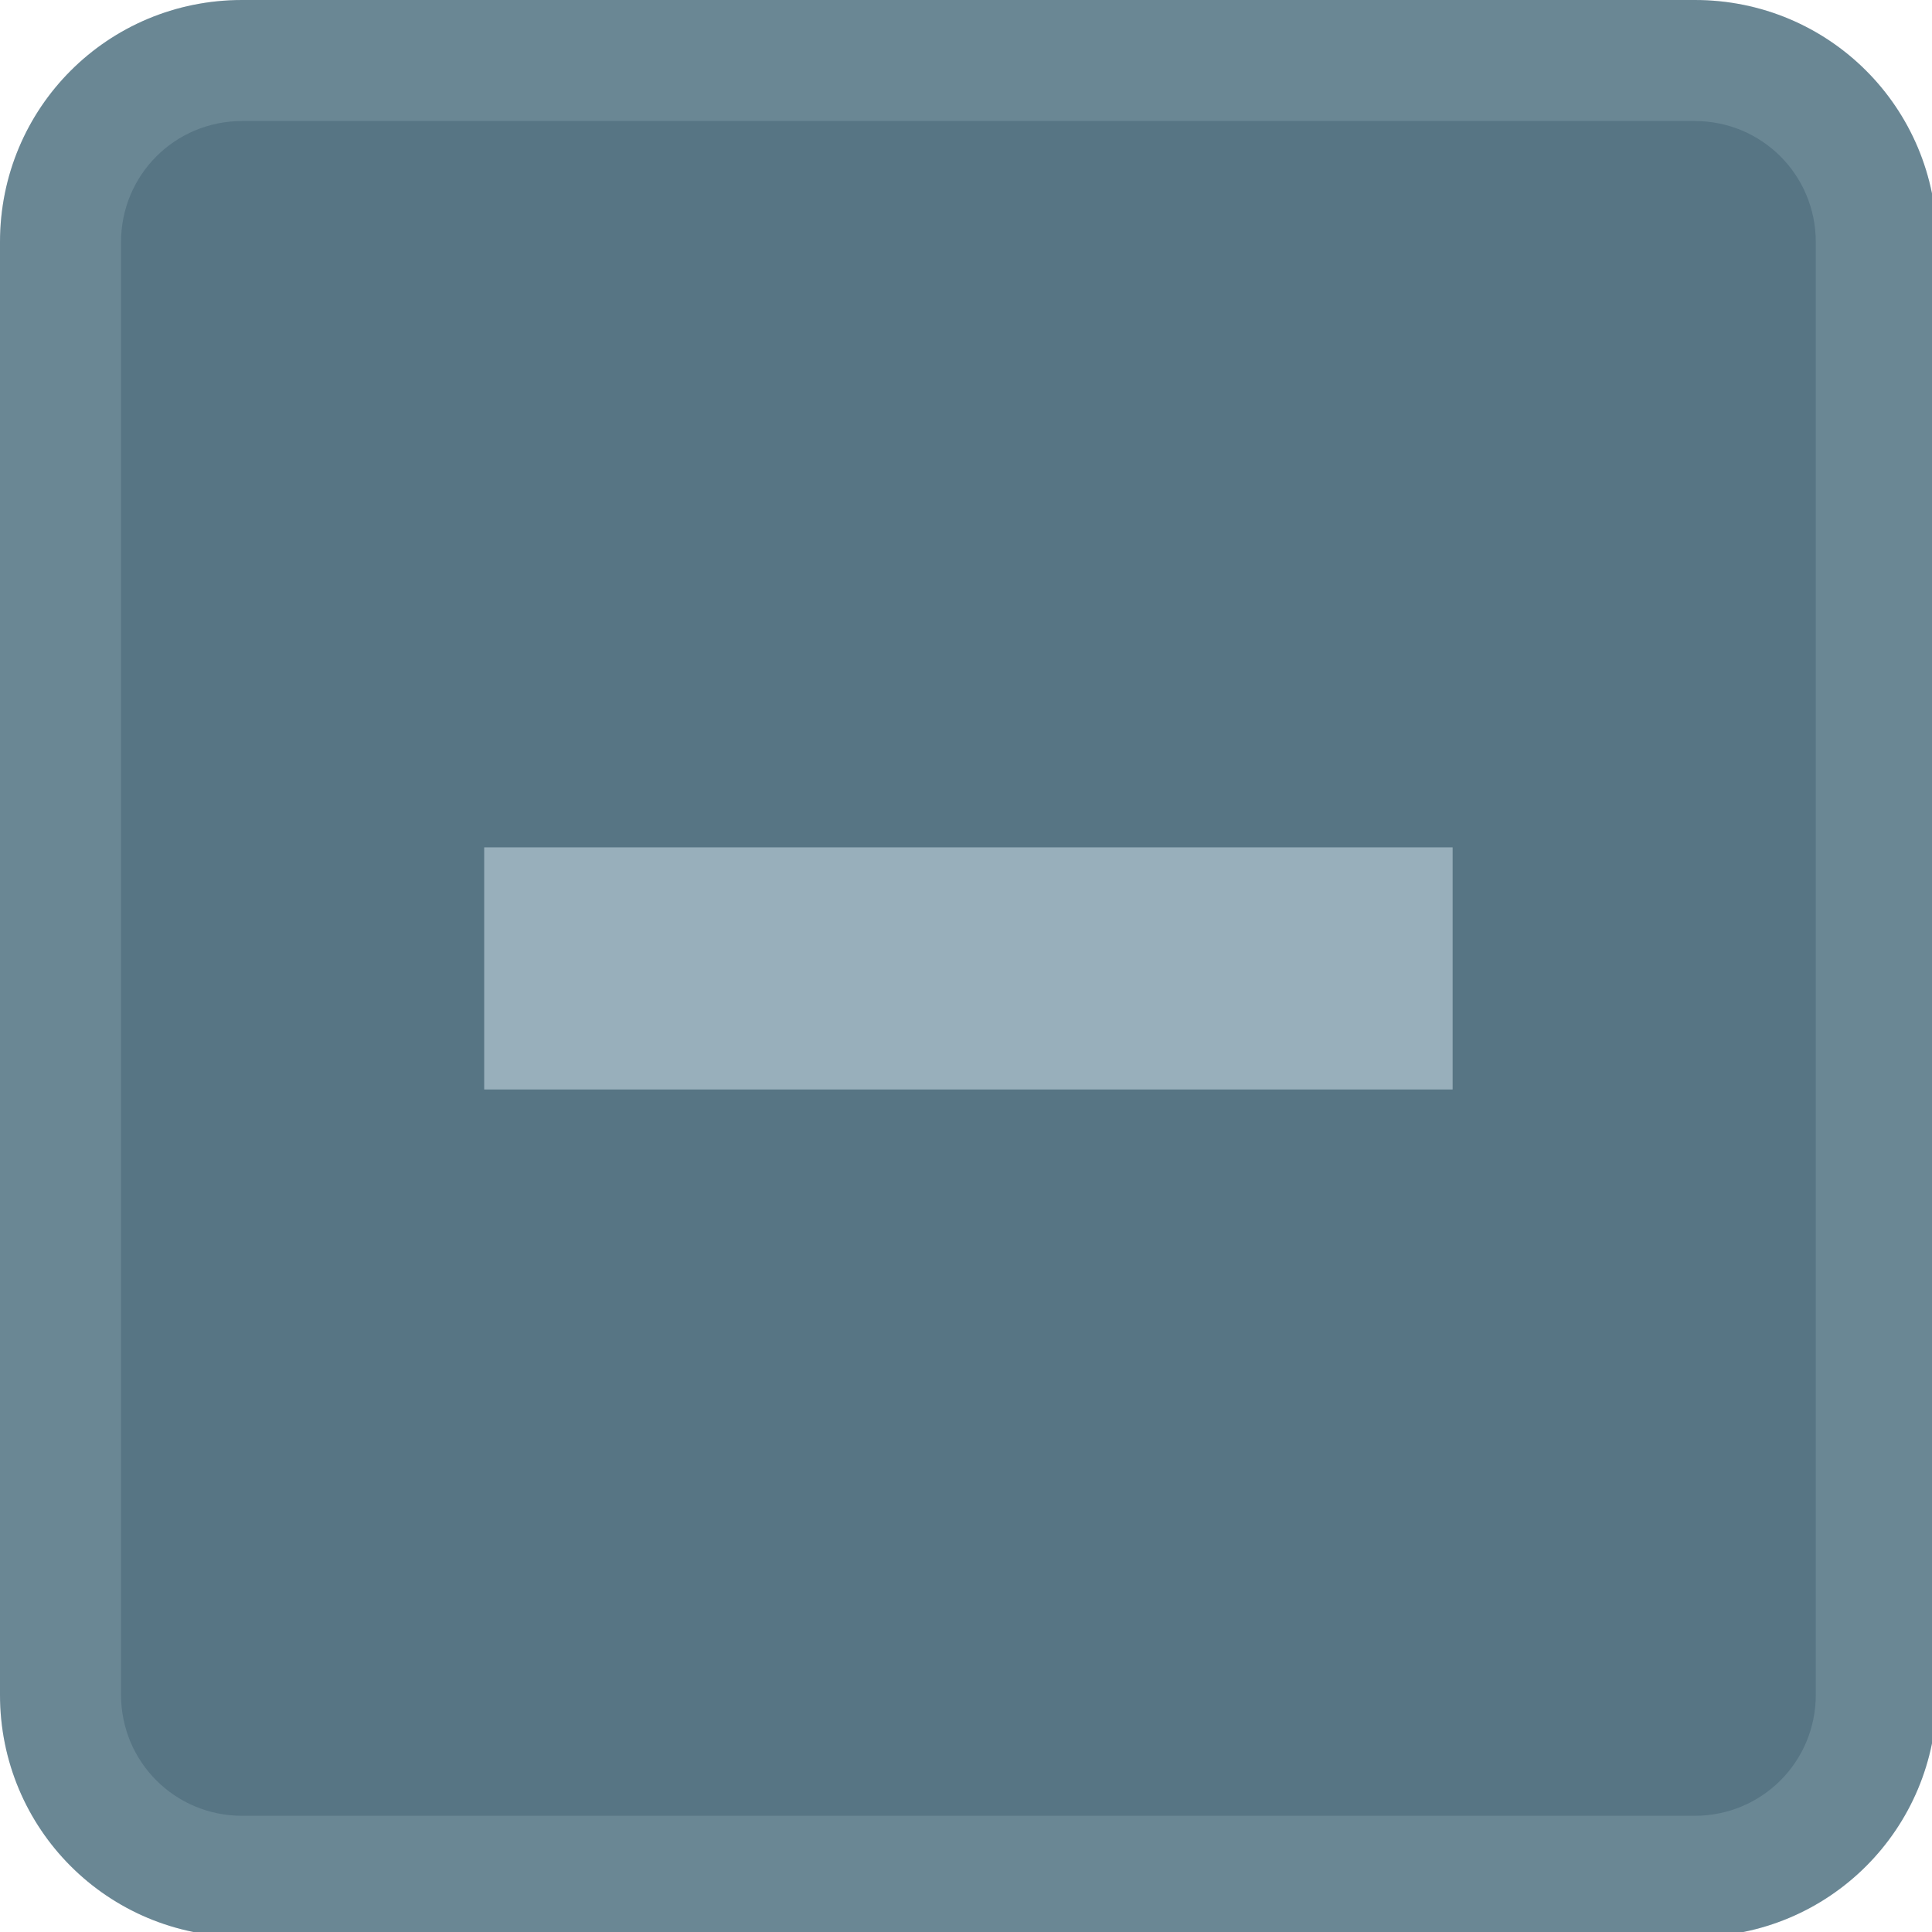
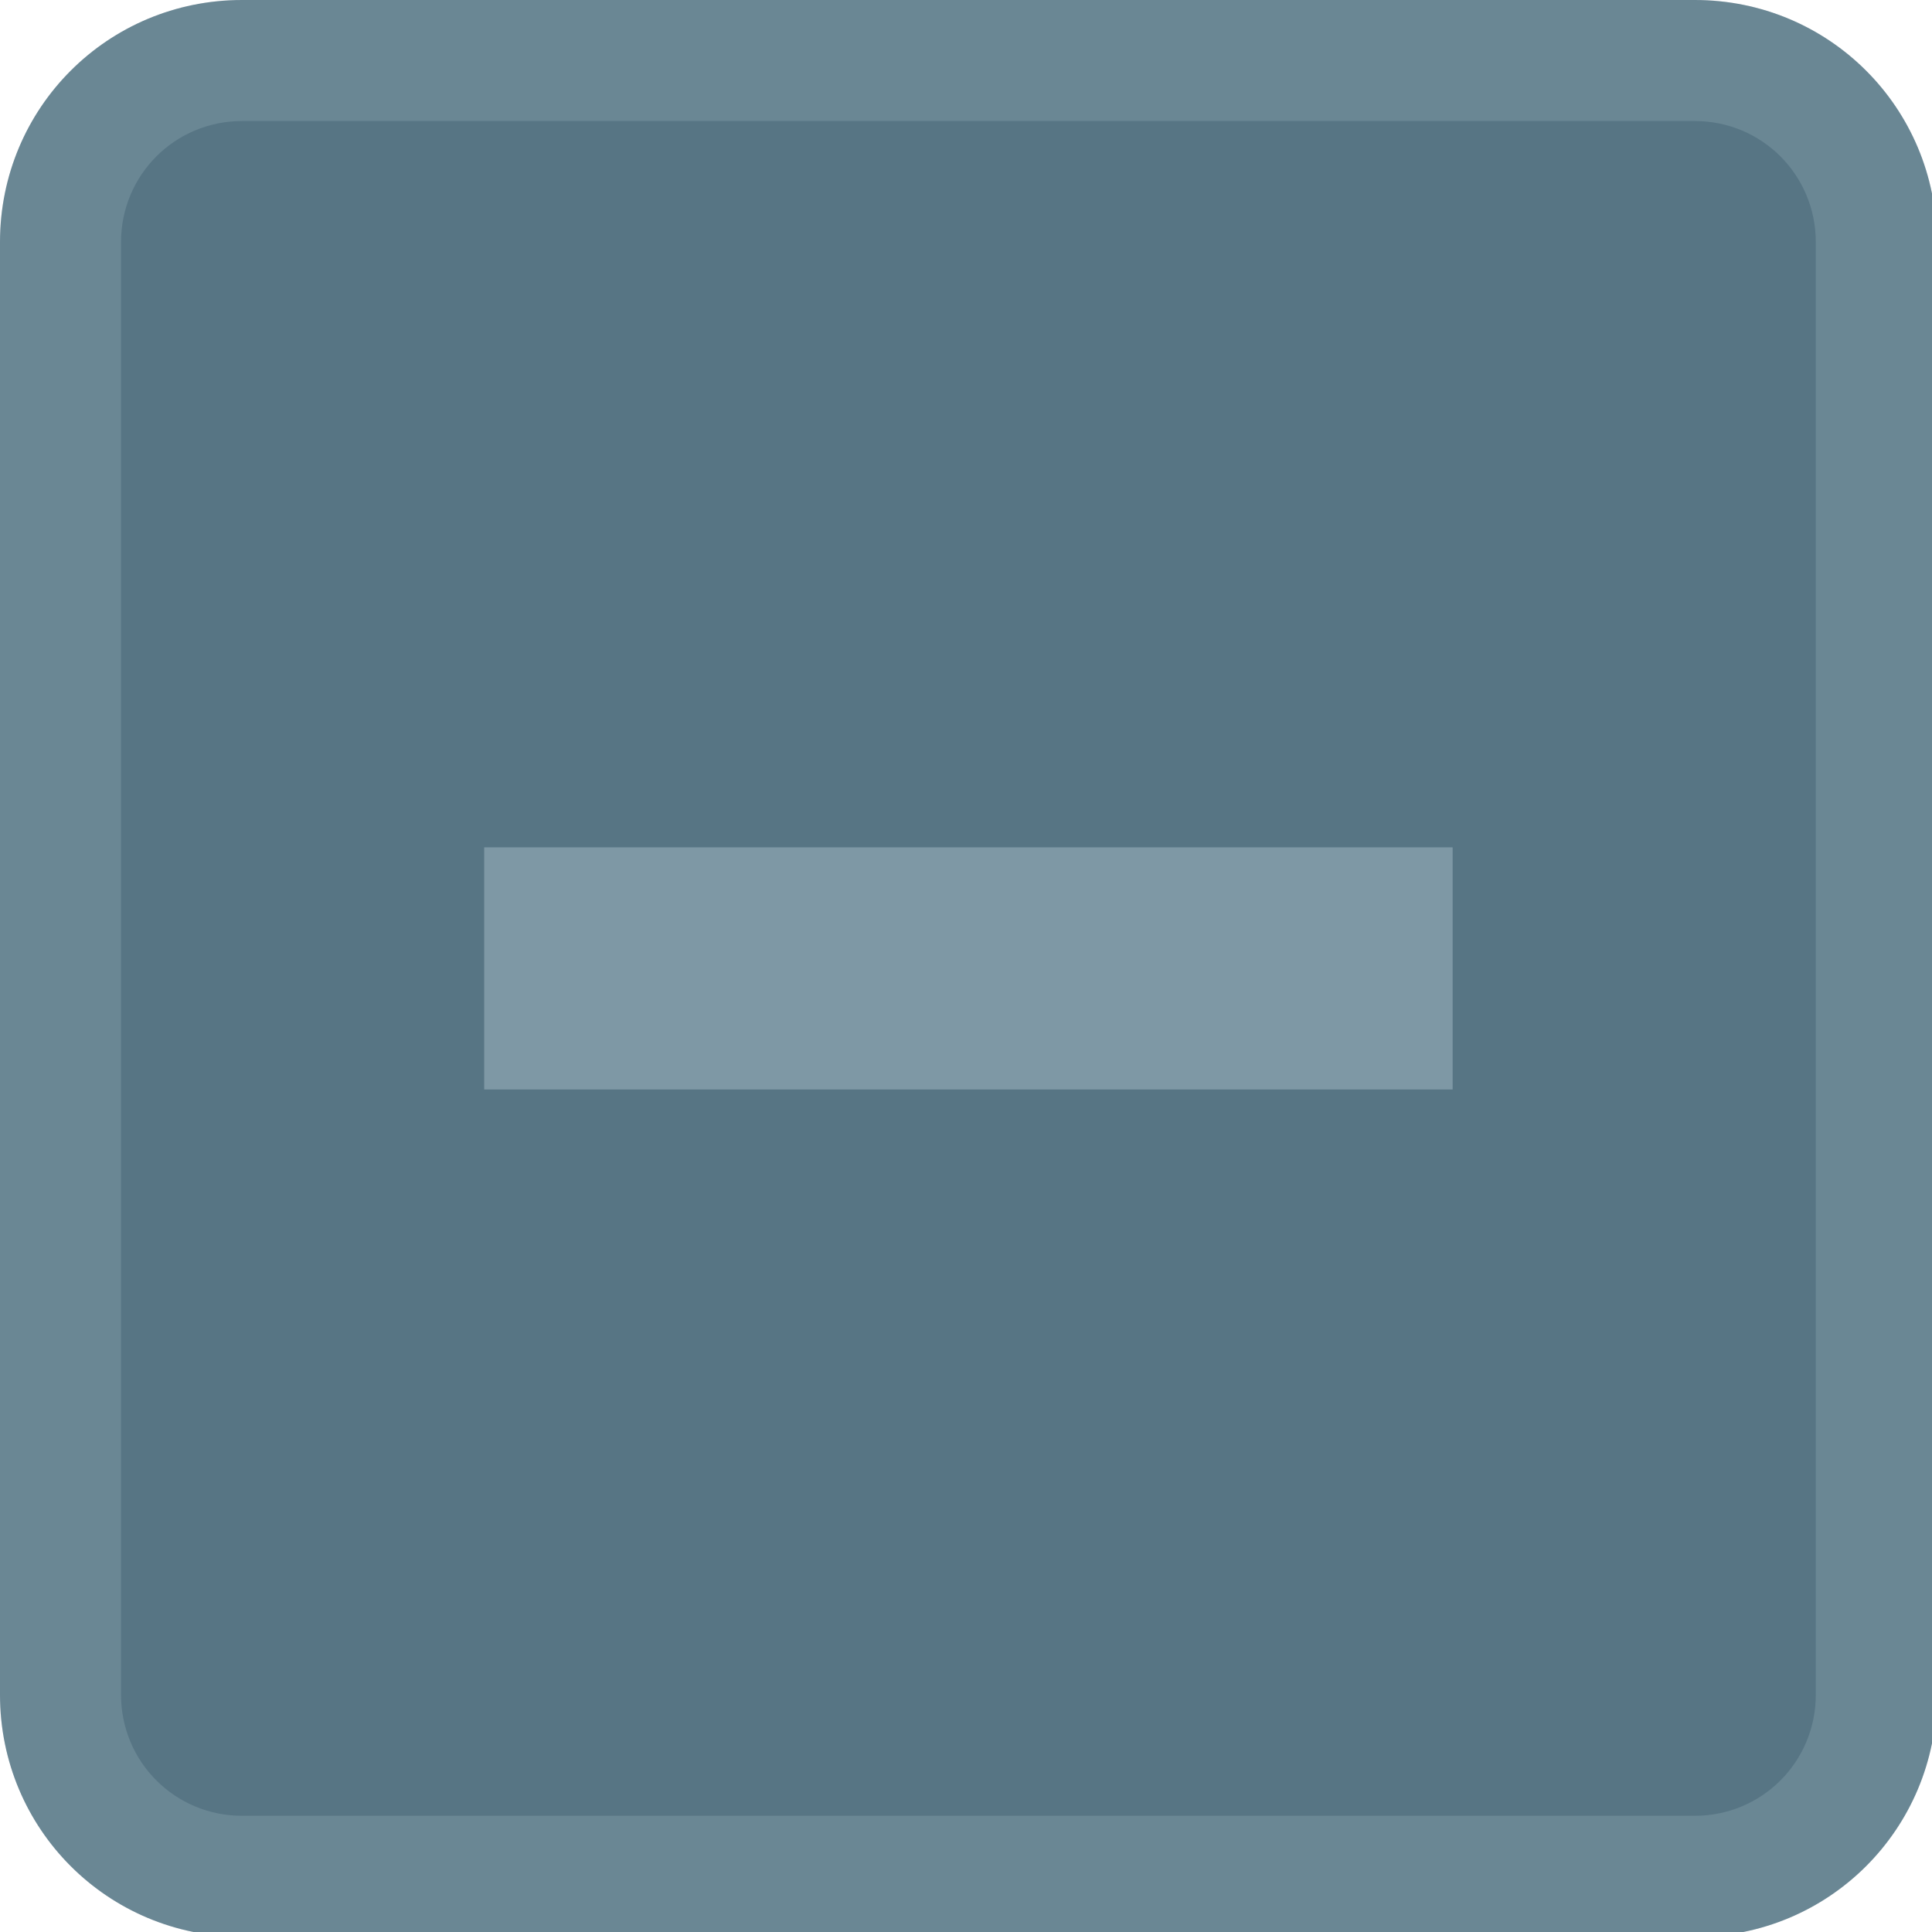
<svg xmlns="http://www.w3.org/2000/svg" width="133pt" height="133pt" viewBox="0 0 133 133" version="1.1">
  <g id="surface1">
    <path style=" stroke:none;fill-rule:nonzero;fill:#577584;fill-opacity:1;" d="M 14.453 7.293 L 119.402 7.293 C 124.25 7.293 128.156 11.102 128.156 15.852 L 128.156 118.555 C 128.156 123.273 124.25 127.117 119.402 127.117 L 14.453 127.117 C 9.602 127.117 5.695 123.273 5.695 118.555 L 5.695 15.852 C 5.695 11.102 9.602 7.293 14.453 7.293 Z M 14.453 7.293 " />
    <path style=" stroke:none;fill-rule:nonzero;fill:#577584;fill-opacity:1;" d="M 16.668 0 C 7.422 0 0 7.422 0 16.668 L 0 116.668 C 0 125.91 7.422 133.332 16.668 133.332 L 116.668 133.332 C 125.91 133.332 133.332 125.91 133.332 116.668 L 133.332 16.668 C 133.332 7.422 125.91 0 116.668 0 Z M 16.668 8.332 L 116.668 8.332 C 121.289 8.332 125 12.043 125 16.668 L 125 116.668 C 125 121.289 121.289 125 116.668 125 L 16.668 125 C 12.043 125 8.332 121.289 8.332 116.668 L 8.332 16.668 C 8.332 12.043 12.043 8.332 16.668 8.332 Z M 16.668 8.332 " />
    <path style=" stroke:none;fill-rule:nonzero;fill:#daeaf2;fill-opacity:0.15;" d="M 16.668 0 C 7.422 0 0 7.422 0 16.668 L 0 116.668 C 0 125.91 7.422 133.332 16.668 133.332 L 116.668 133.332 C 125.91 133.332 133.332 125.91 133.332 116.668 L 133.332 16.668 C 133.332 7.422 125.91 0 116.668 0 Z M 16.668 8.332 L 116.668 8.332 C 121.289 8.332 125 12.043 125 16.668 L 125 116.668 C 125 121.289 121.289 125 116.668 125 L 16.668 125 C 12.043 125 8.332 121.289 8.332 116.668 L 8.332 16.668 C 8.332 12.043 12.043 8.332 16.668 8.332 Z M 16.668 8.332 " />
-     <path style=" stroke:none;fill-rule:nonzero;fill:#daeaf2;fill-opacity:0.5;" d="M 33.332 58.332 L 100 58.332 L 100 75 L 33.332 75 Z M 33.332 58.332 " />
+     <path style=" stroke:none;fill-rule:nonzero;fill:#daeaf2;fill-opacity:0.3;" d="M 33.332 58.332 L 100 58.332 L 100 75 L 33.332 75 Z M 33.332 58.332 " />
  </g>
</svg>
